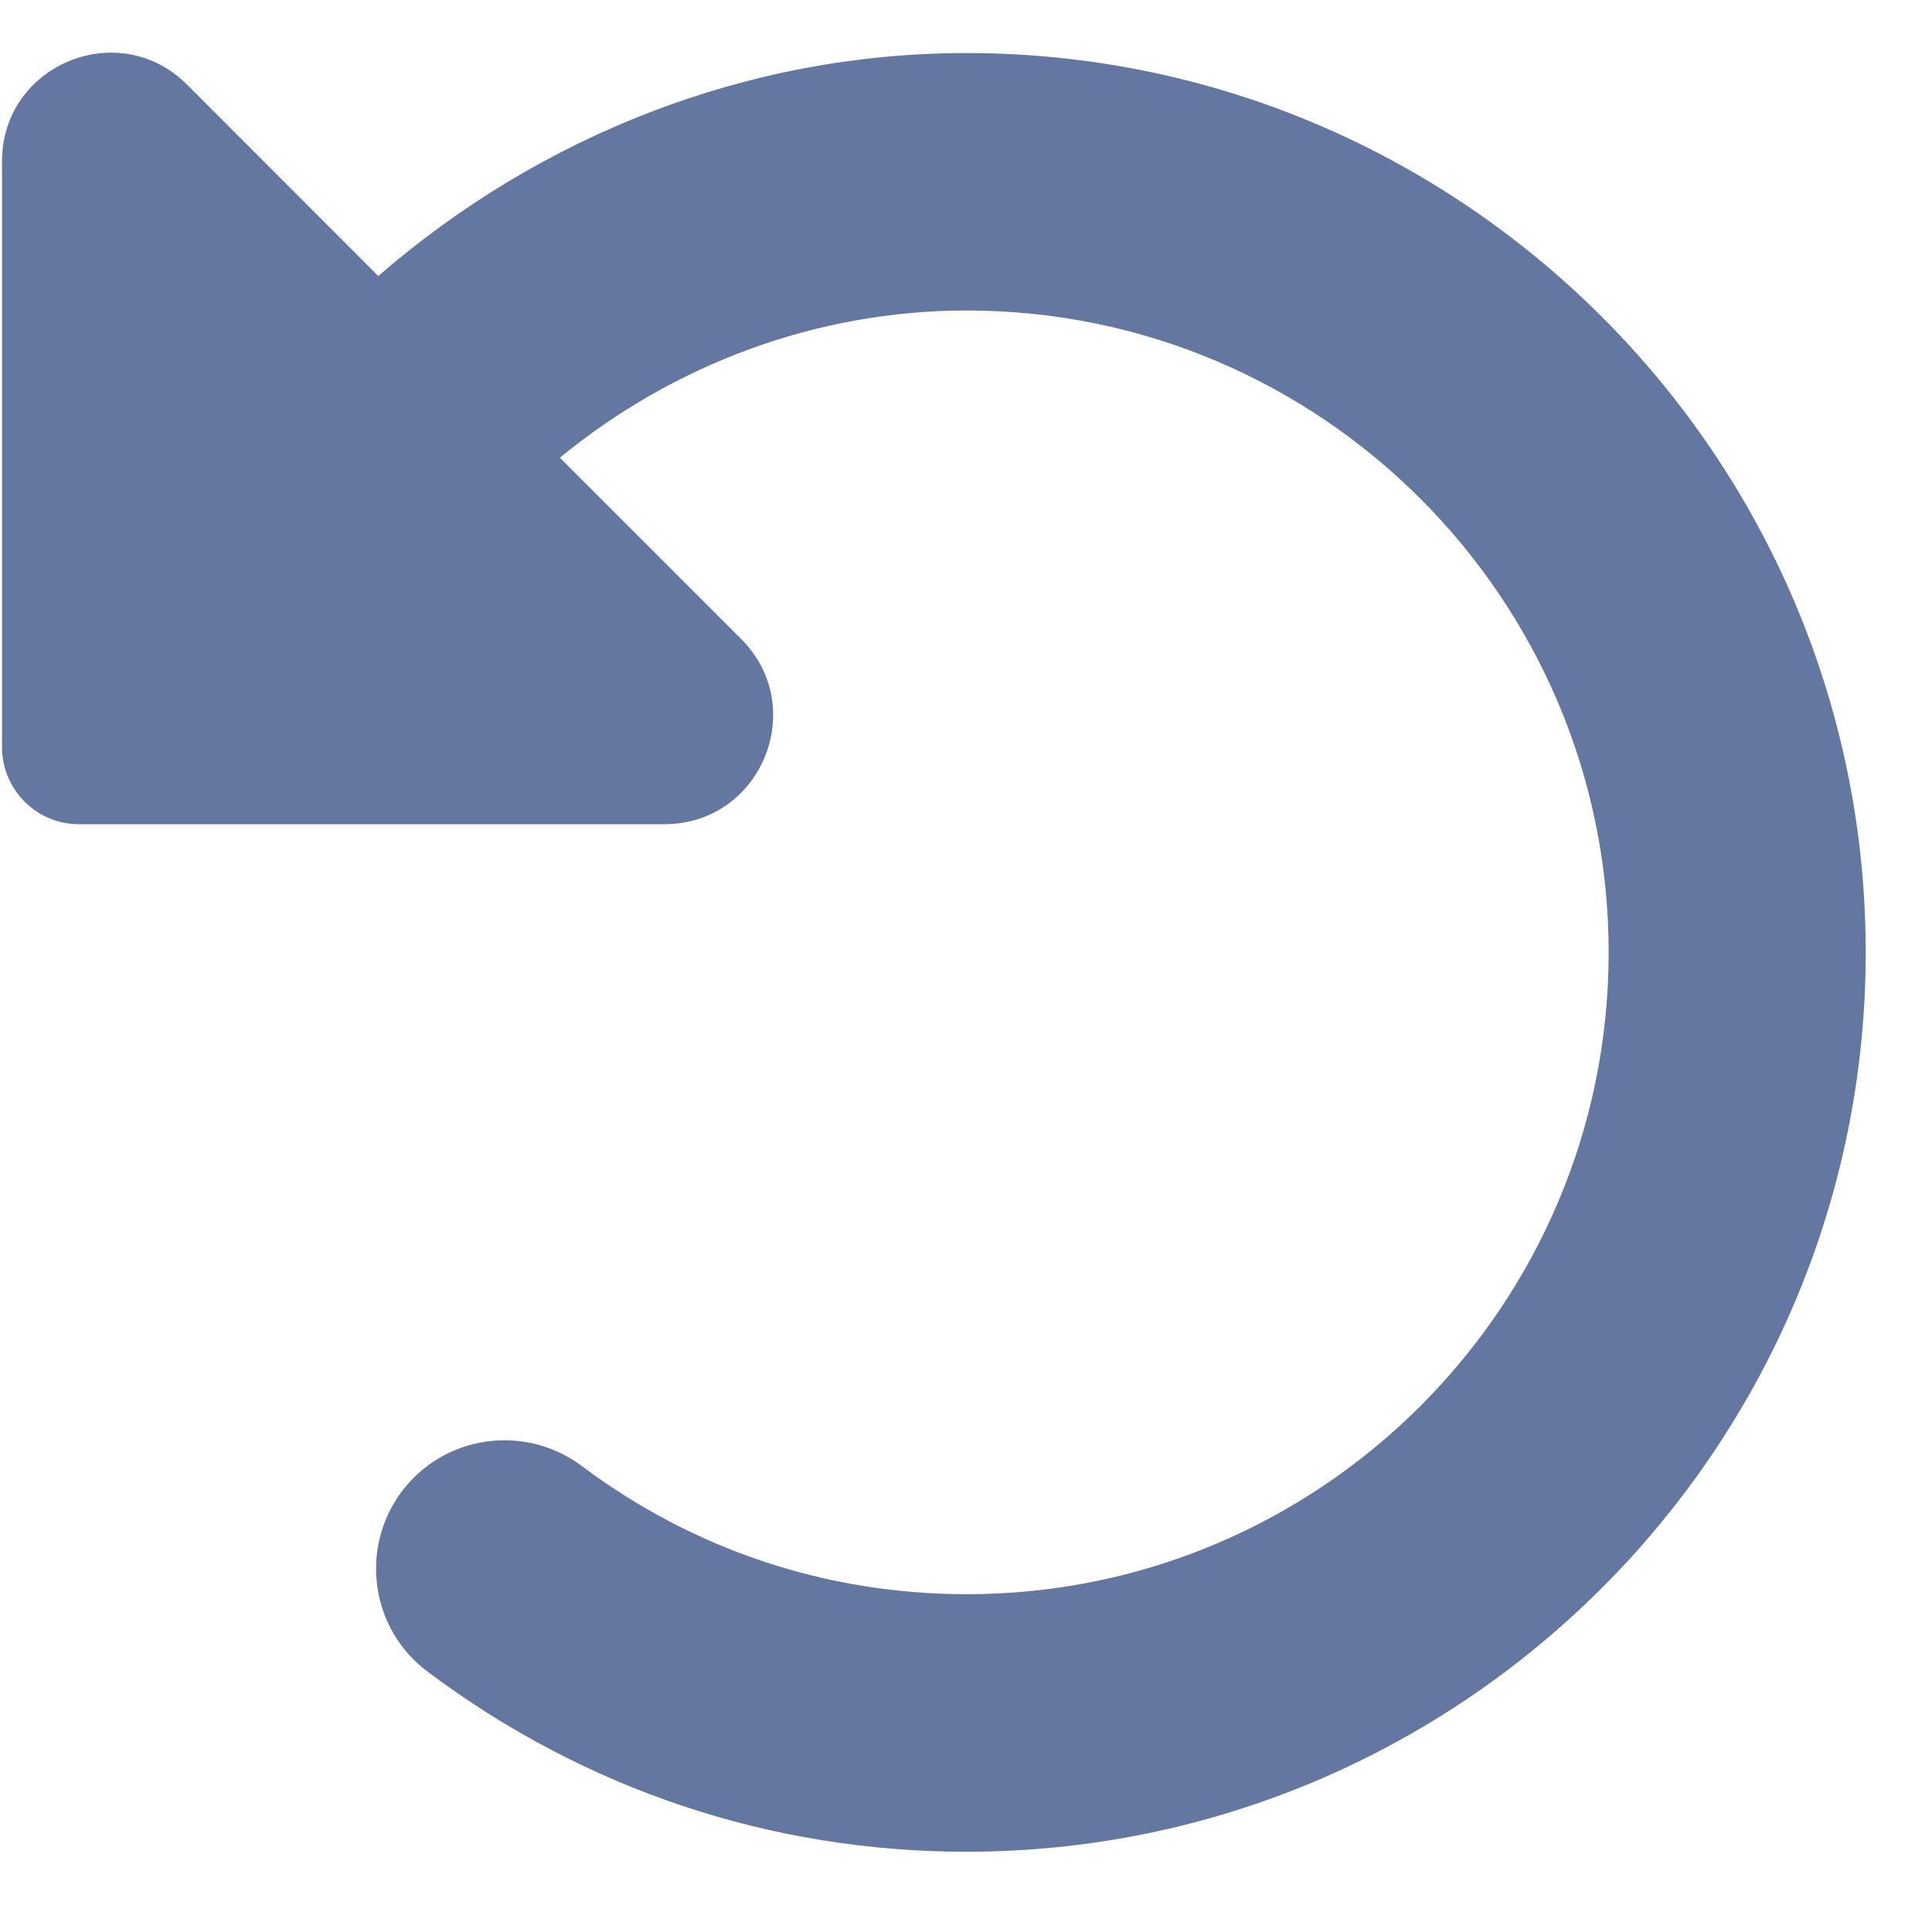
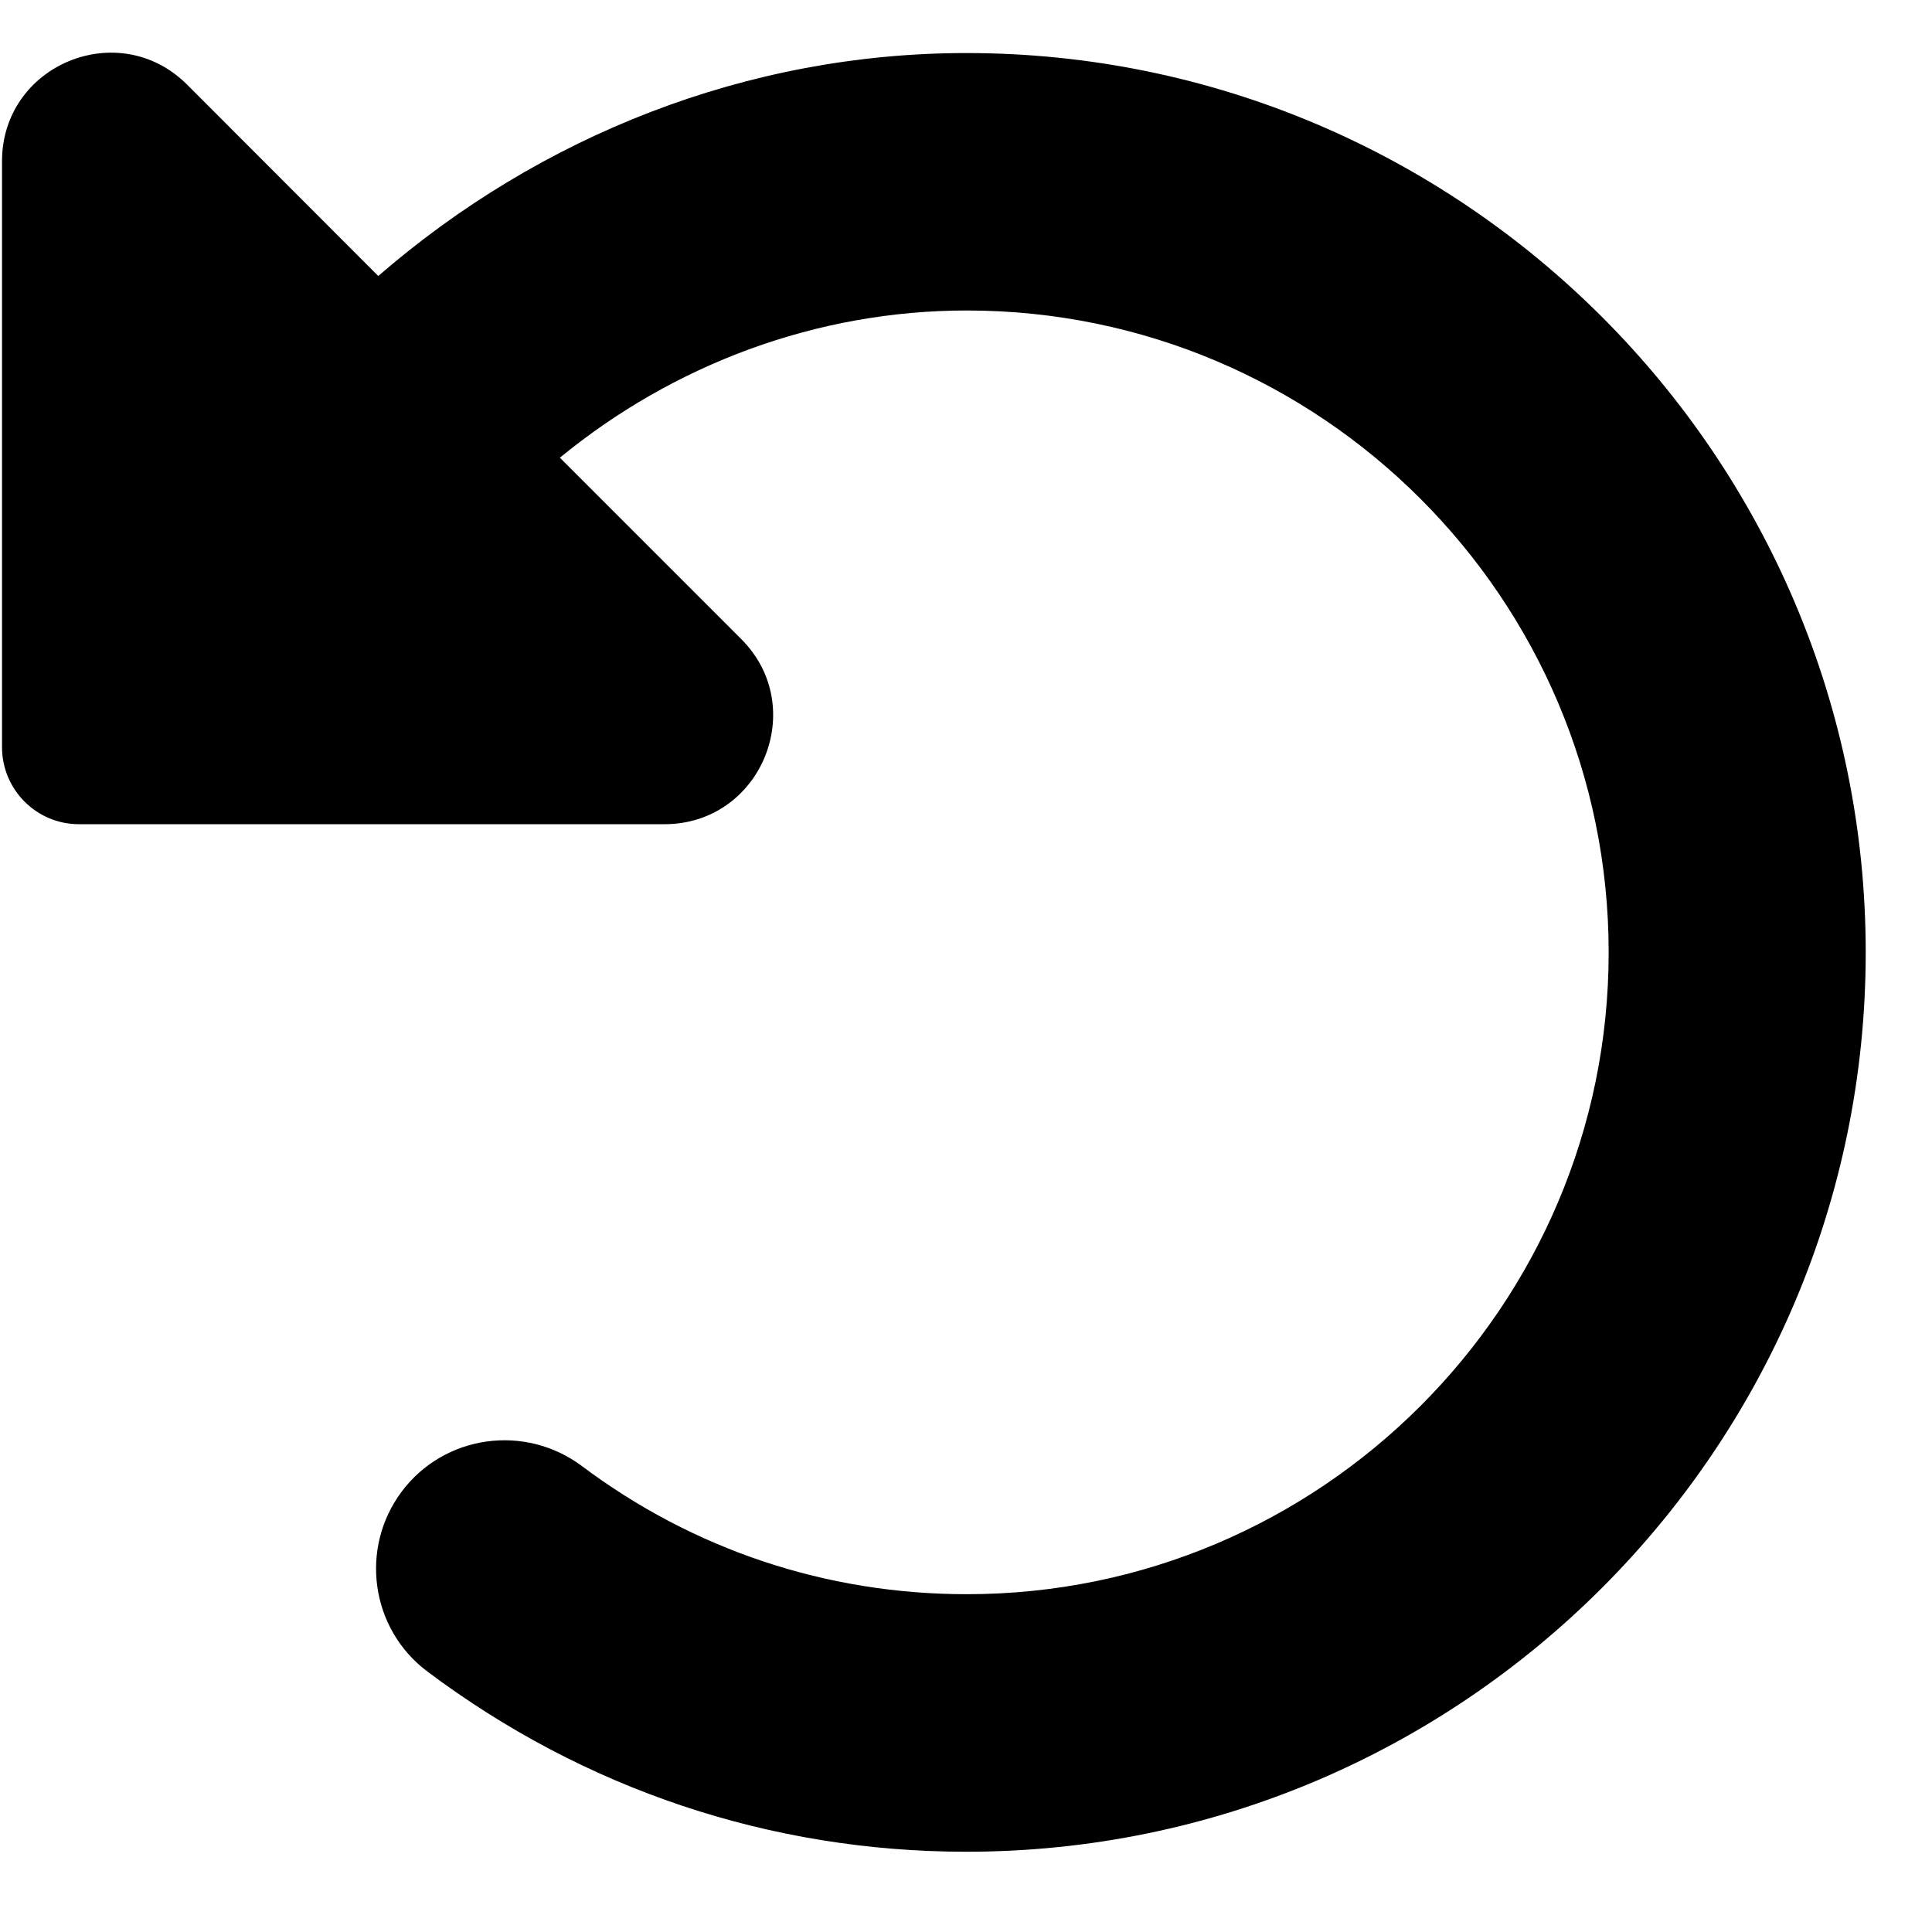
<svg xmlns="http://www.w3.org/2000/svg" width="20px" height="20px" viewBox="0 0 20 20" version="1.1">
  <g id="APP" stroke="none" stroke-width="1" fill="none" fill-rule="evenodd">
-     <g id="4-ACTIVITE" transform="translate(-178, -672)" fill="#6477A0" fill-rule="nonzero">
+     <g id="4-ACTIVITE" transform="translate(-178, -672)" fill="currentcolor" fill-rule="nonzero">
      <g id="CARD" transform="translate(20, 46)">
        <g id="ACTIONS/OFF" transform="translate(54, 591)">
          <g id="ANNULER" transform="translate(90.31884, 21.10617)">
            <path d="M32.995,23.753 C32.995,28.884 28.816,33.063 23.685,33.063 C21.655,33.063 19.728,32.415 18.105,31.197 C17.518,30.757 17.4,29.922 17.84,29.334 C18.281,28.747 19.113,28.63 19.703,29.069 C20.861,29.938 22.24,30.397 23.69,30.397 C27.353,30.397 30.334,27.416 30.334,23.753 C30.334,20.09 27.353,17.108 23.689,17.108 C22.132,17.108 20.65,17.669 19.477,18.632 L21.354,20.509 C22.061,21.216 21.56,22.426 20.559,22.426 L14.499,22.426 C14.059,22.426 13.702,22.069 13.702,21.628 L13.702,15.563 C13.702,14.564 14.911,14.063 15.618,14.77 L17.597,16.751 C19.27,15.3 21.415,14.443 23.685,14.443 C28.816,14.443 32.995,18.622 32.995,23.753 Z" id="annuler" />
          </g>
        </g>
      </g>
    </g>
  </g>
</svg>
